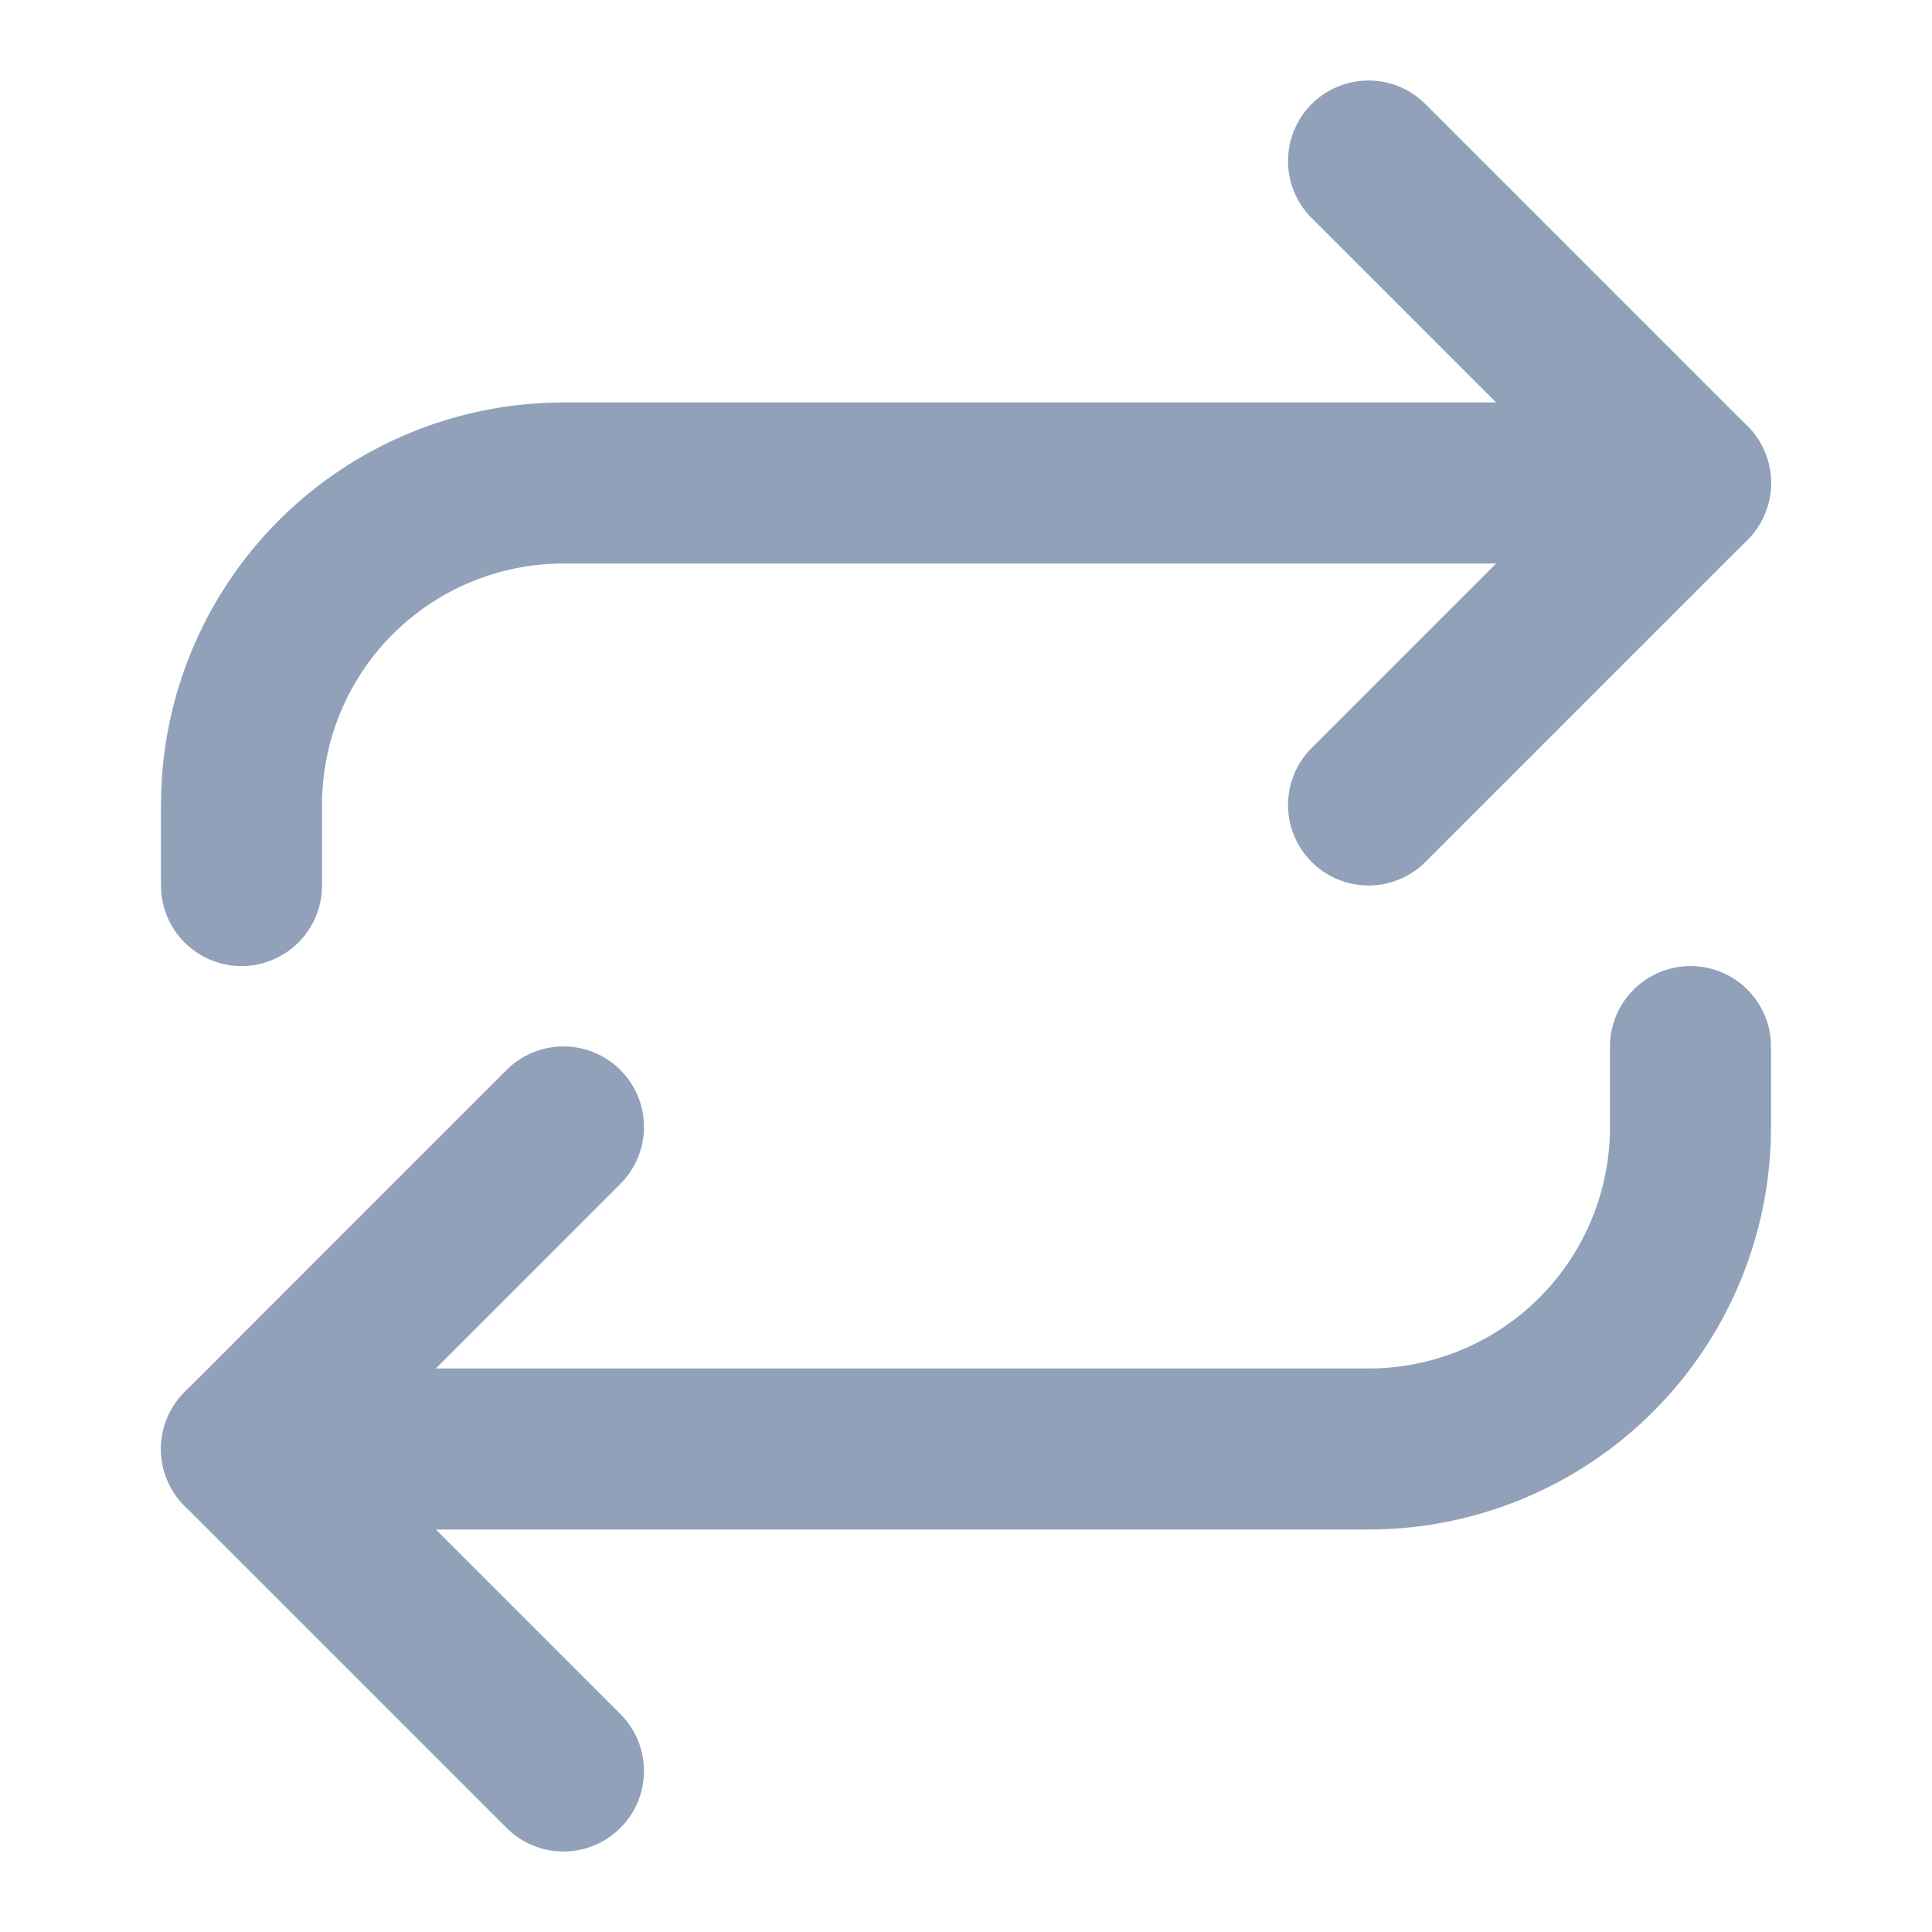
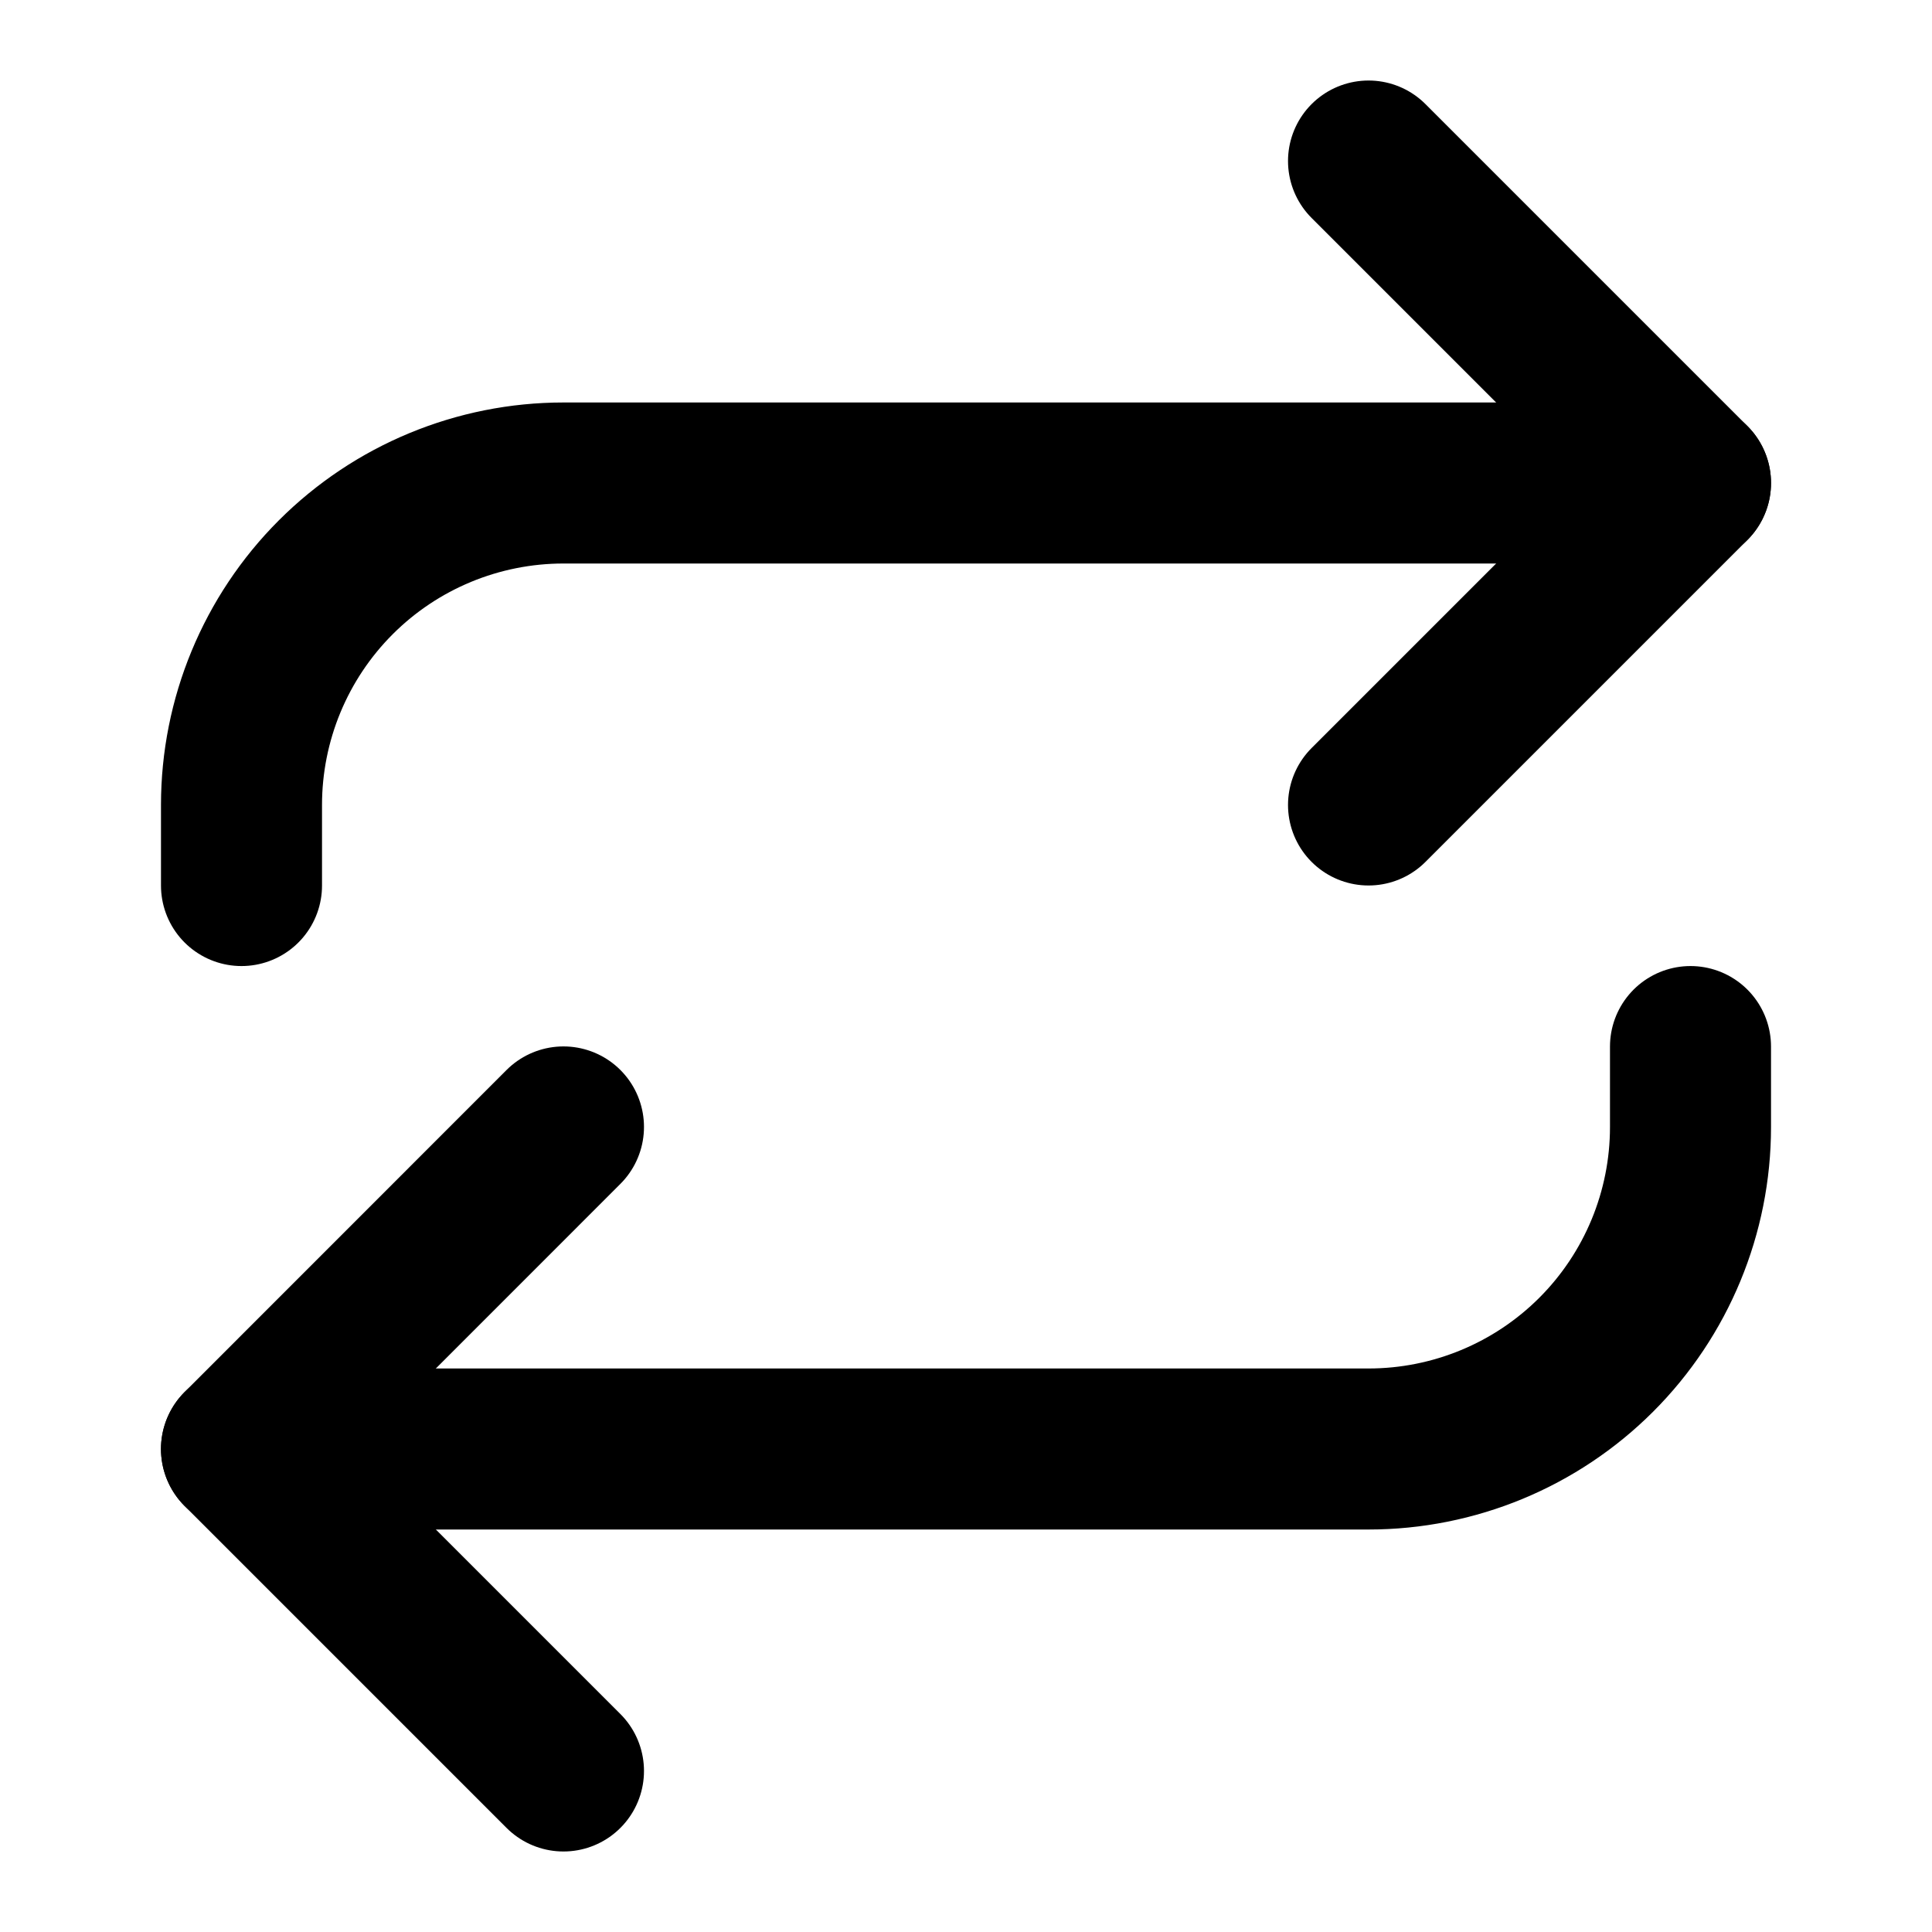
<svg xmlns="http://www.w3.org/2000/svg" width="20" height="20" viewBox="0 0 20 20" fill="none">
-   <path d="M14.167 1.667L17.5 5L14.167 8.333" stroke="#90A1B9" stroke-width="1.667" stroke-linecap="round" stroke-linejoin="round" />
-   <path d="M2.5 9.167V8.333C2.5 7.449 2.851 6.601 3.476 5.976C4.101 5.351 4.949 5 5.833 5H17.5" stroke="#90A1B9" stroke-width="1.667" stroke-linecap="round" stroke-linejoin="round" />
-   <path d="M5.833 18.333L2.5 15L5.833 11.666" stroke="#90A1B9" stroke-width="1.667" stroke-linecap="round" stroke-linejoin="round" />
-   <path d="M17.5 10.834V11.667C17.5 12.551 17.149 13.399 16.524 14.024C15.899 14.649 15.051 15 14.167 15H2.5" stroke="#90A1B9" stroke-width="1.667" stroke-linecap="round" stroke-linejoin="round" />
+   <path d="M14.167 1.667L17.5 5L14.167 8.333" stroke="currentColor" stroke-width="1.667" stroke-linecap="round" stroke-linejoin="round" />
+   <path d="M2.5 9.167V8.333C2.5 7.449 2.851 6.601 3.476 5.976C4.101 5.351 4.949 5 5.833 5H17.5" stroke="currentColor" stroke-width="1.667" stroke-linecap="round" stroke-linejoin="round" />
+   <path d="M5.833 18.333L2.5 15L5.833 11.666" stroke="currentColor" stroke-width="1.667" stroke-linecap="round" stroke-linejoin="round" />
+   <path d="M17.5 10.834V11.667C17.5 12.551 17.149 13.399 16.524 14.024C15.899 14.649 15.051 15 14.167 15H2.5" stroke="currentColor" stroke-width="1.667" stroke-linecap="round" stroke-linejoin="round" />
</svg>
